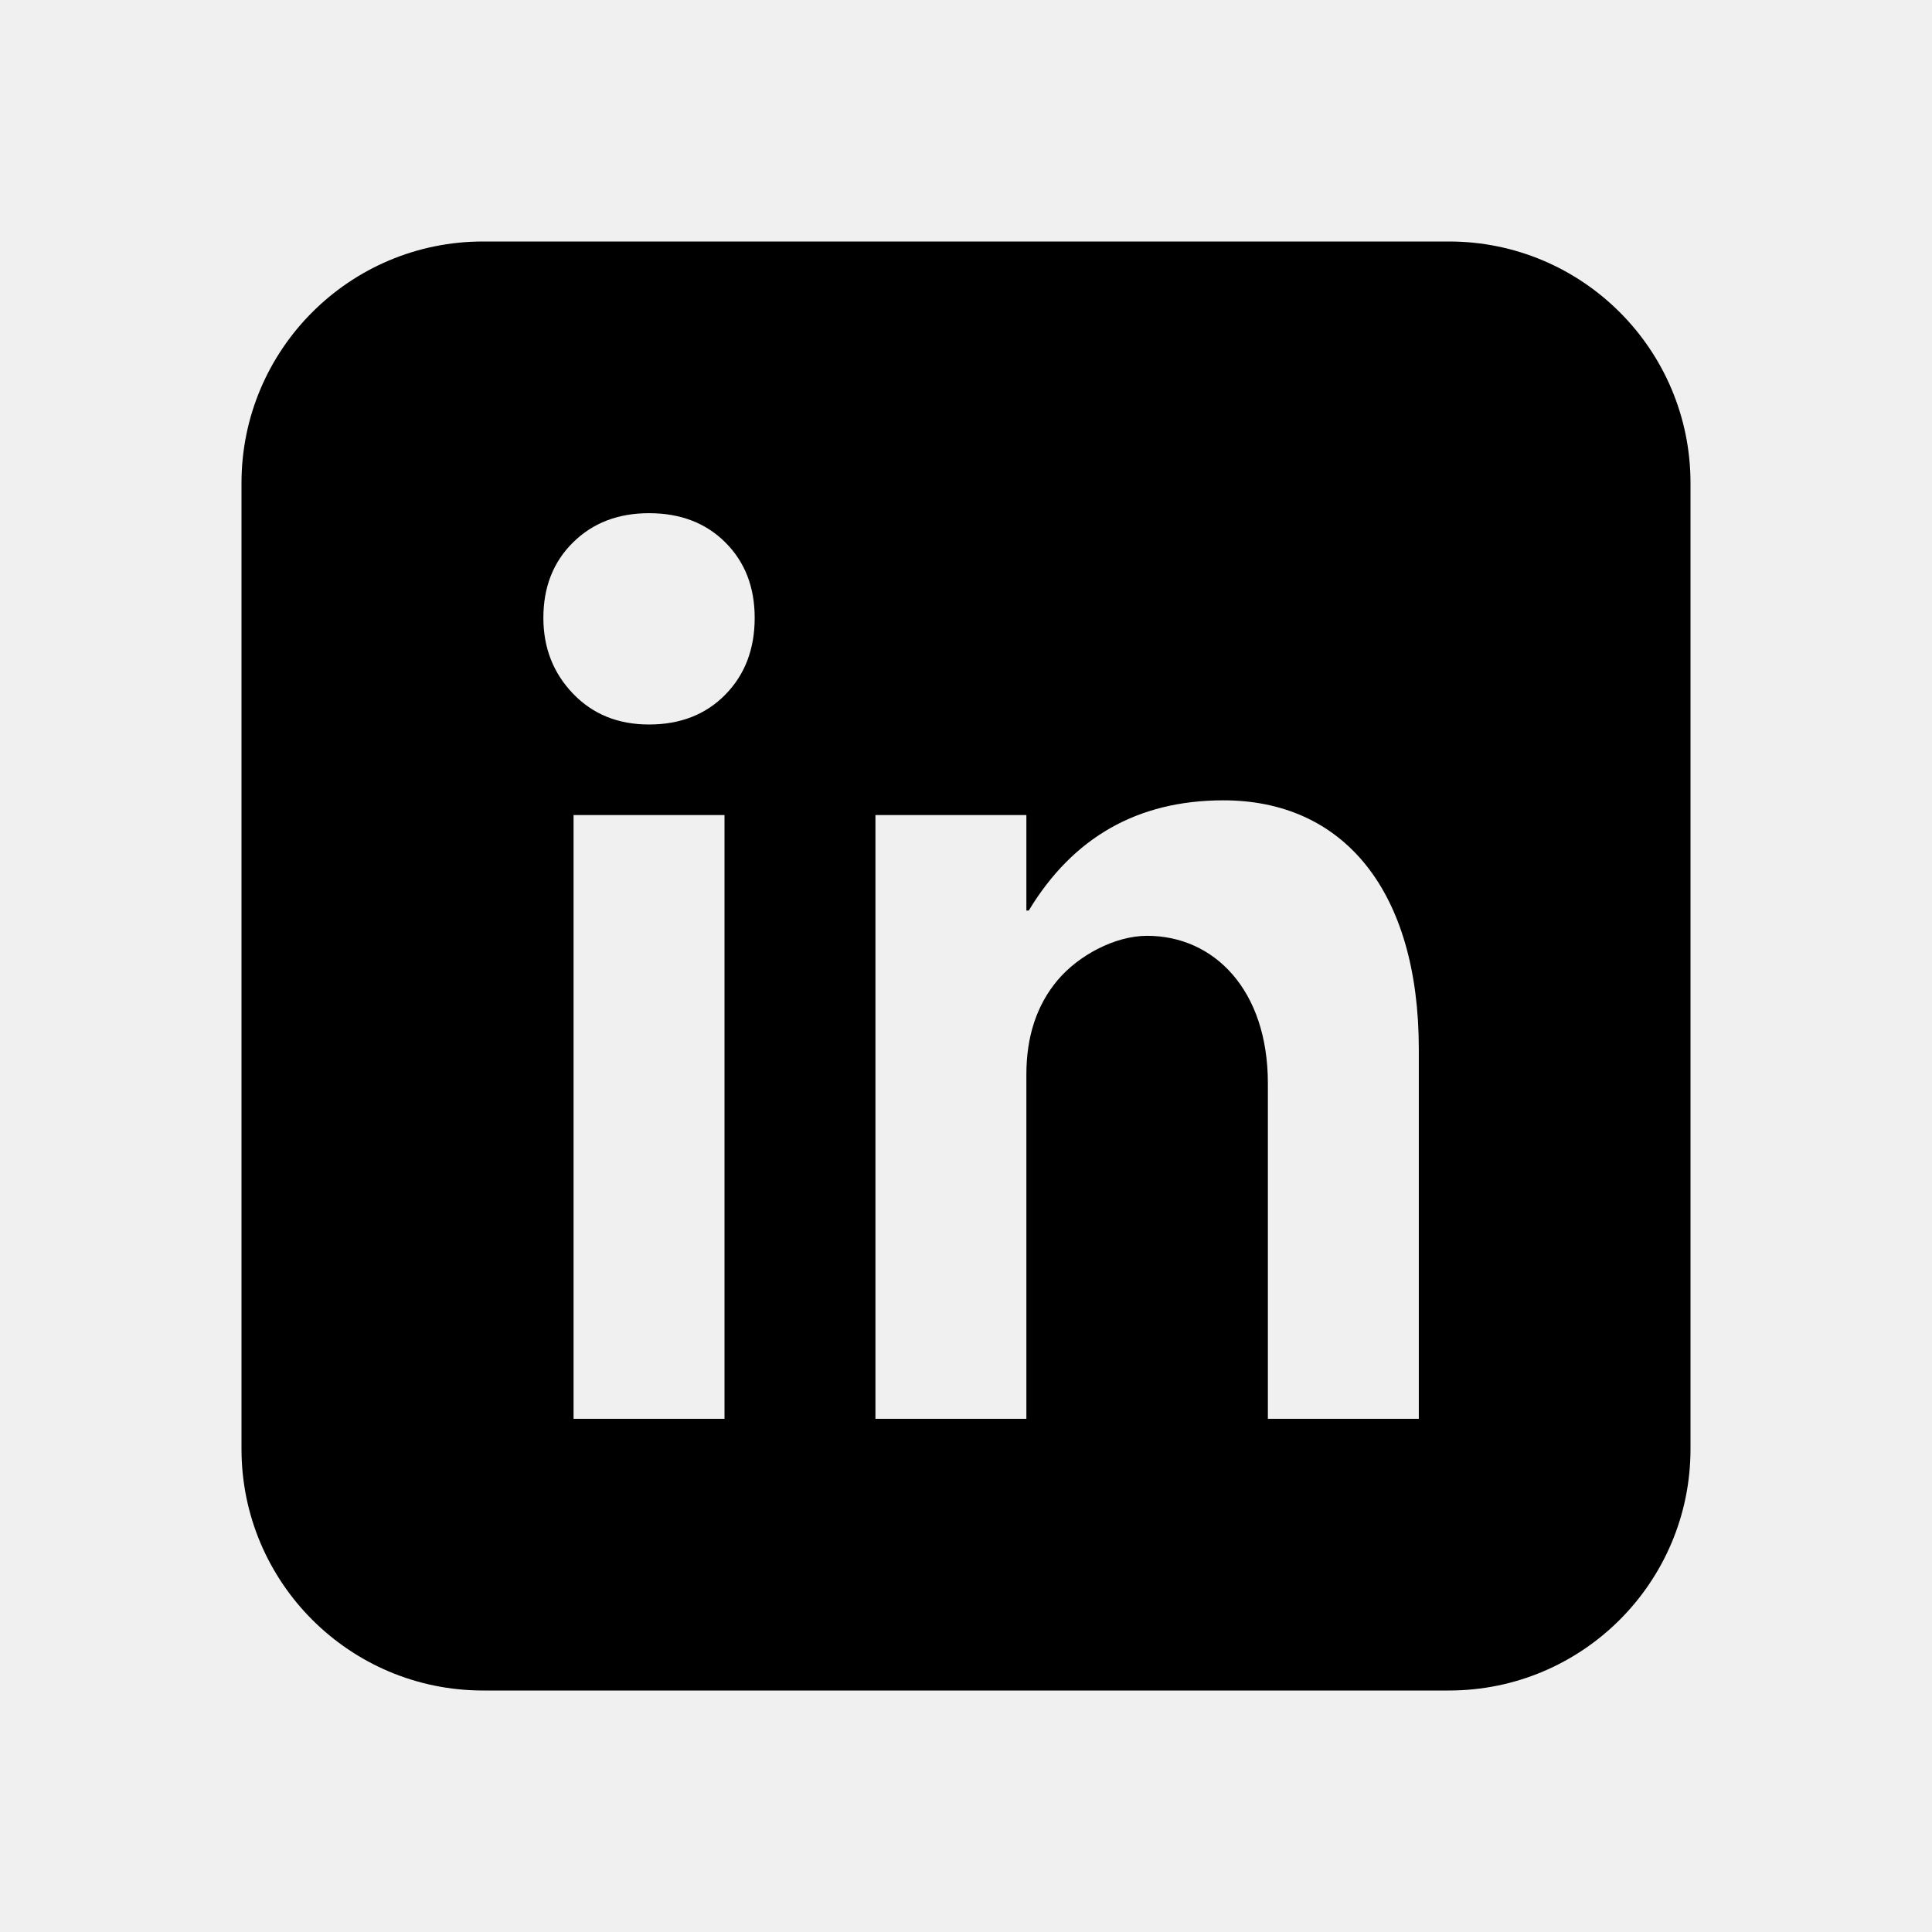
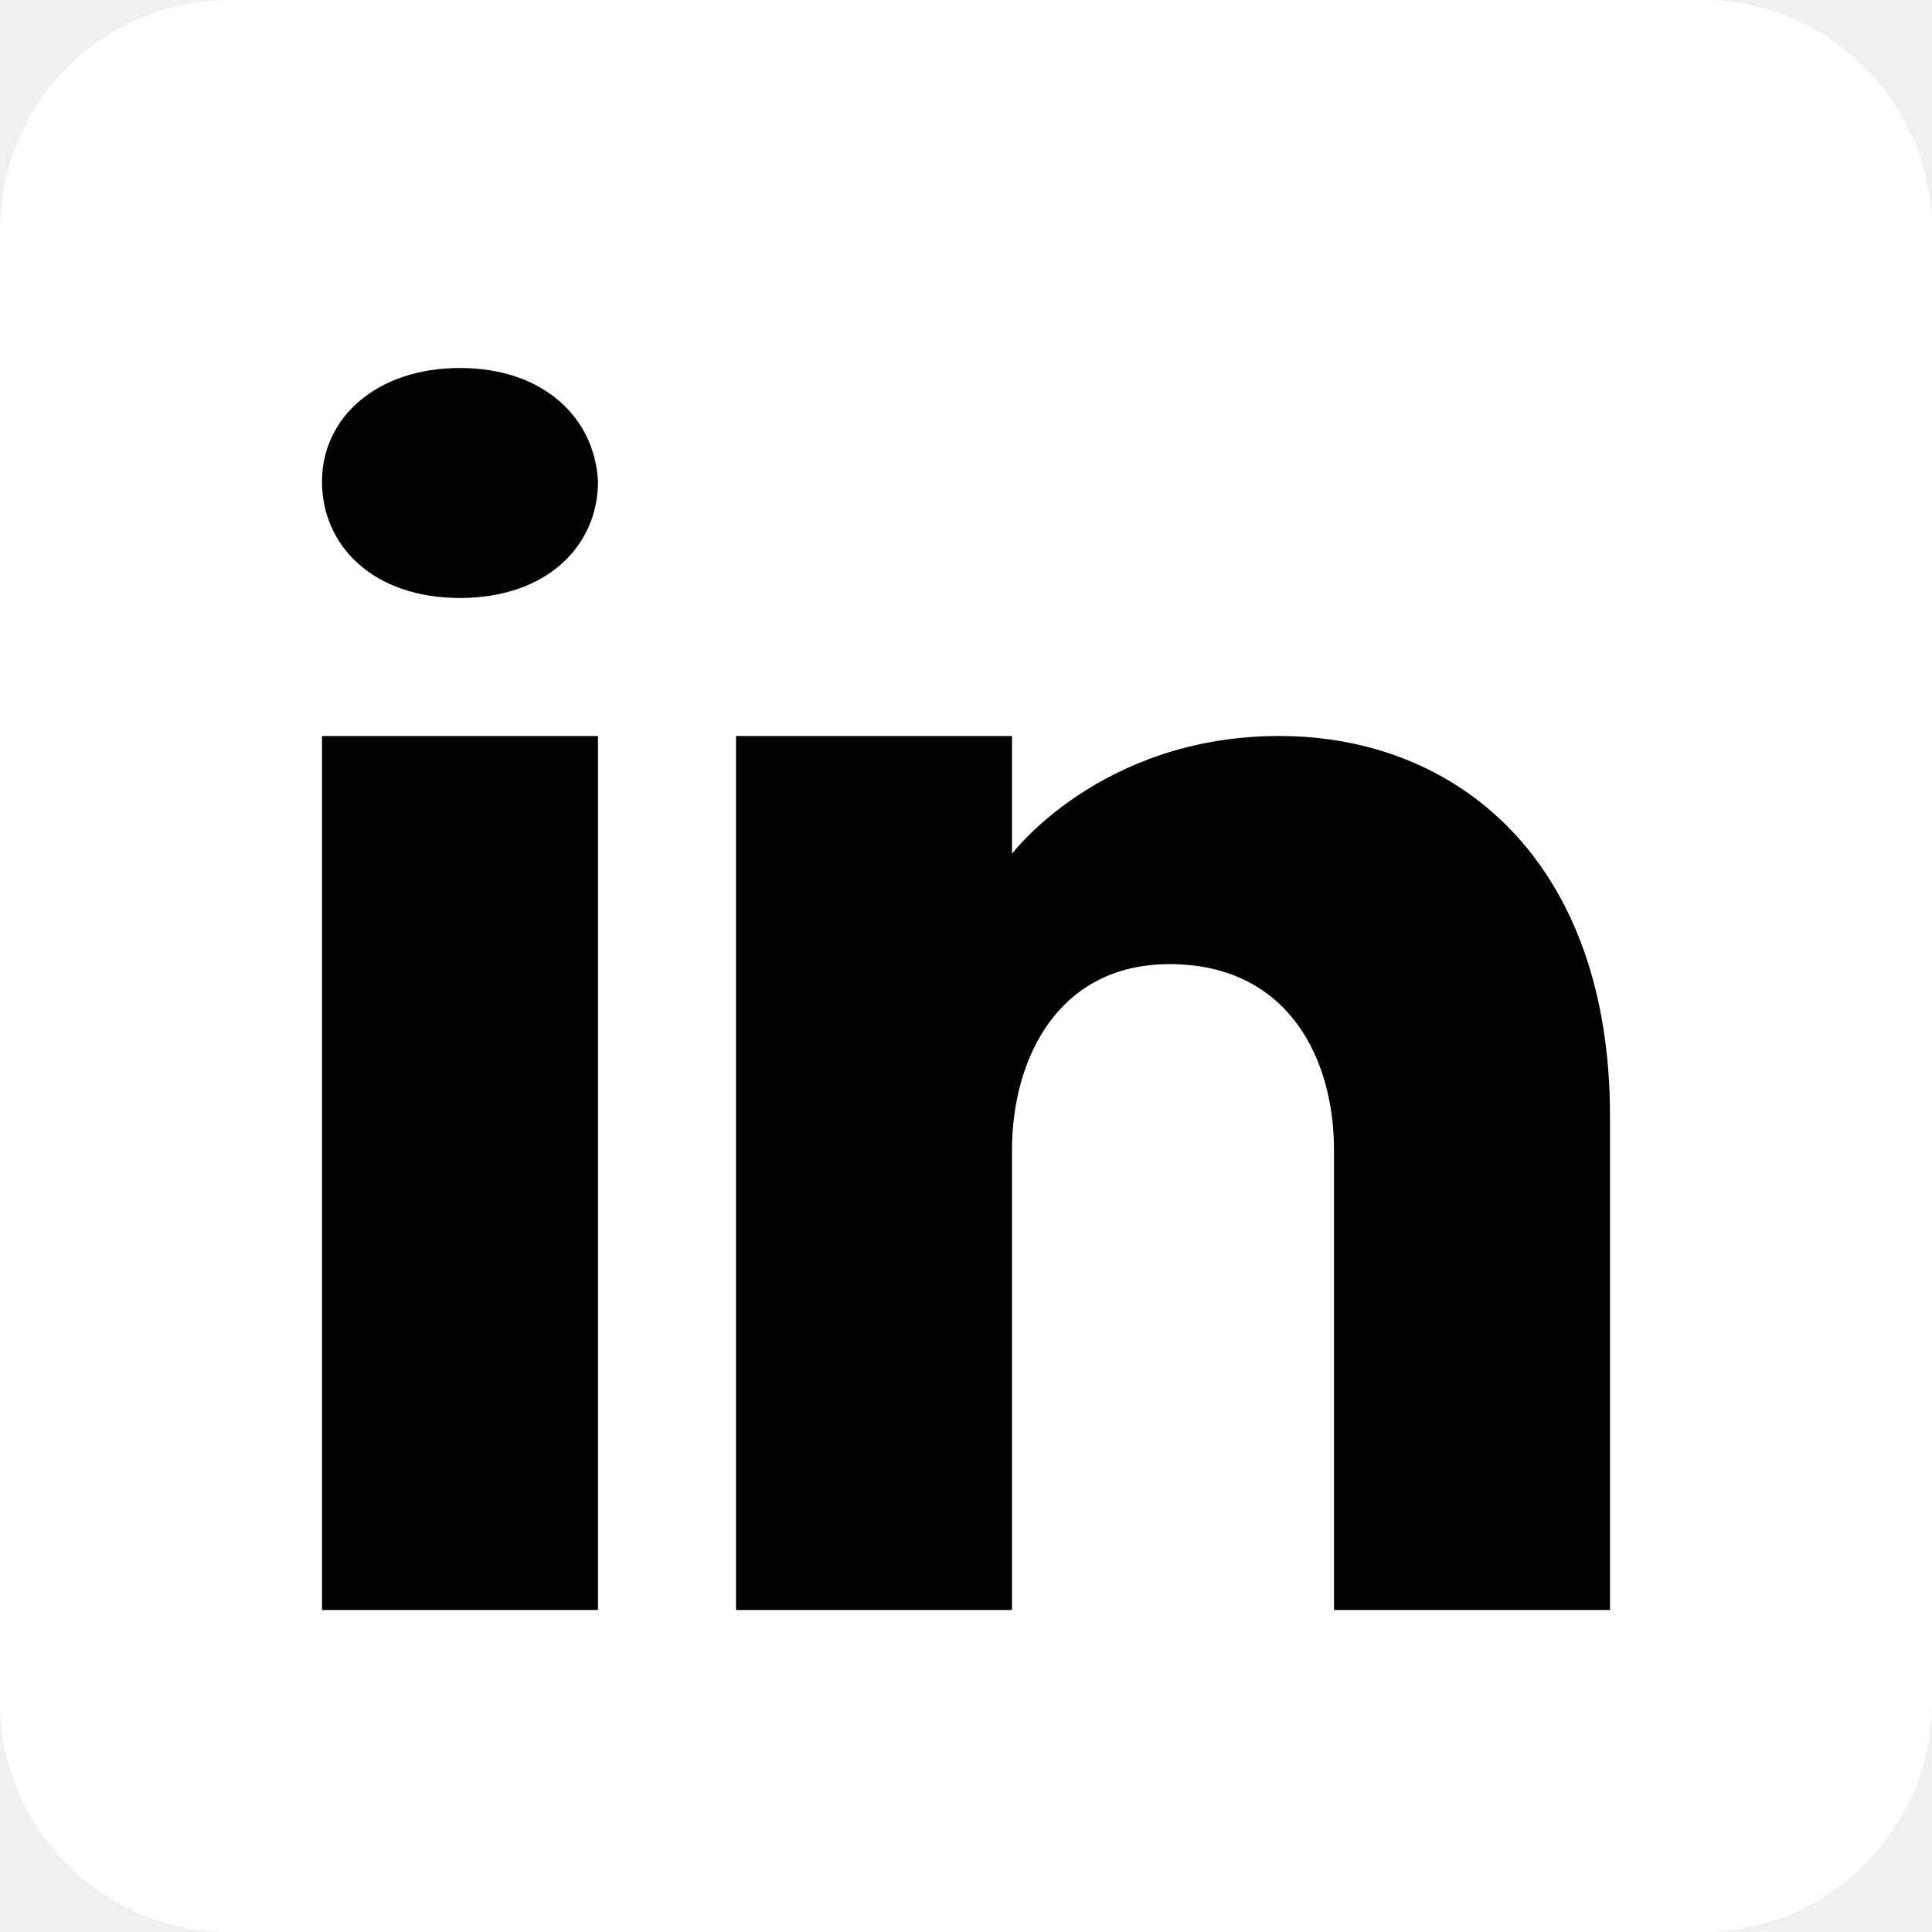
- <svg xmlns="http://www.w3.org/2000/svg" viewBox="0 0 64 64" width="64px" height="64px">
-   <path d="M48,8H16c-4.418,0-8,3.582-8,8v32c0,4.418,3.582,8,8,8h32c4.418,0,8-3.582,8-8V16C56,11.582,52.418,8,48,8z M24,47h-5V27h5 V47z M24.029,23.009C23.382,23.669,22.538,24,21.5,24c-1.026,0-1.865-0.341-2.519-1.023S18,21.458,18,20.468 c0-1.02,0.327-1.852,0.981-2.498C19.635,17.323,20.474,17,21.5,17c1.038,0,1.882,0.323,2.529,0.969 C24.676,18.615,25,19.448,25,20.468C25,21.502,24.676,22.349,24.029,23.009z M47,47h-5V35.887C42,32.788,40.214,31,38,31 c-1.067,0-2.274,0.648-2.965,1.469S34,34.331,34,35.594V47h-5V27h5v3.164h0.078c1.472-2.435,3.613-3.644,6.426-3.652 C44.5,26.5,47,29.5,47,34.754V47z" />
+ <svg xmlns="http://www.w3.org/2000/svg" id="Layer_2" data-name="Layer 2" viewBox="0 0 84 84">
+   <defs>
+     <style>
+       .cls-1 {
+         fill: #fff;
+       }
+     </style>
+   </defs>
+   <g id="Layer_1-2" data-name="Layer 1">
+     <g>
+       <rect x="10.93" y="11.36" width="63" height="61.71" />
+       <path class="cls-1" d="m74,0H10C4.48,0,0,4.48,0,10v64c0,5.52,4.48,10,10,10h64c5.52,0,10-4.48,10-10V10c0-5.52-4.48-10-10-10ZM26,32v38h-12v-38h12Zm-12-11.06c0-2.8,2.4-4.94,6-4.94s5.86,2.14,6,4.94c0,2.8-2.24,5.06-6,5.06s-6-2.26-6-5.06Zm56,49.06h-12v-20c0-4-2-8-7-8.08h-.16c-4.84,0-6.84,4.12-6.84,8.08v20h-12v-38h12v5.12s3.86-5.12,11.62-5.12,14.38,5.46,14.38,16.52v21.48Z" />
+     </g>
+   </g>
</svg>
